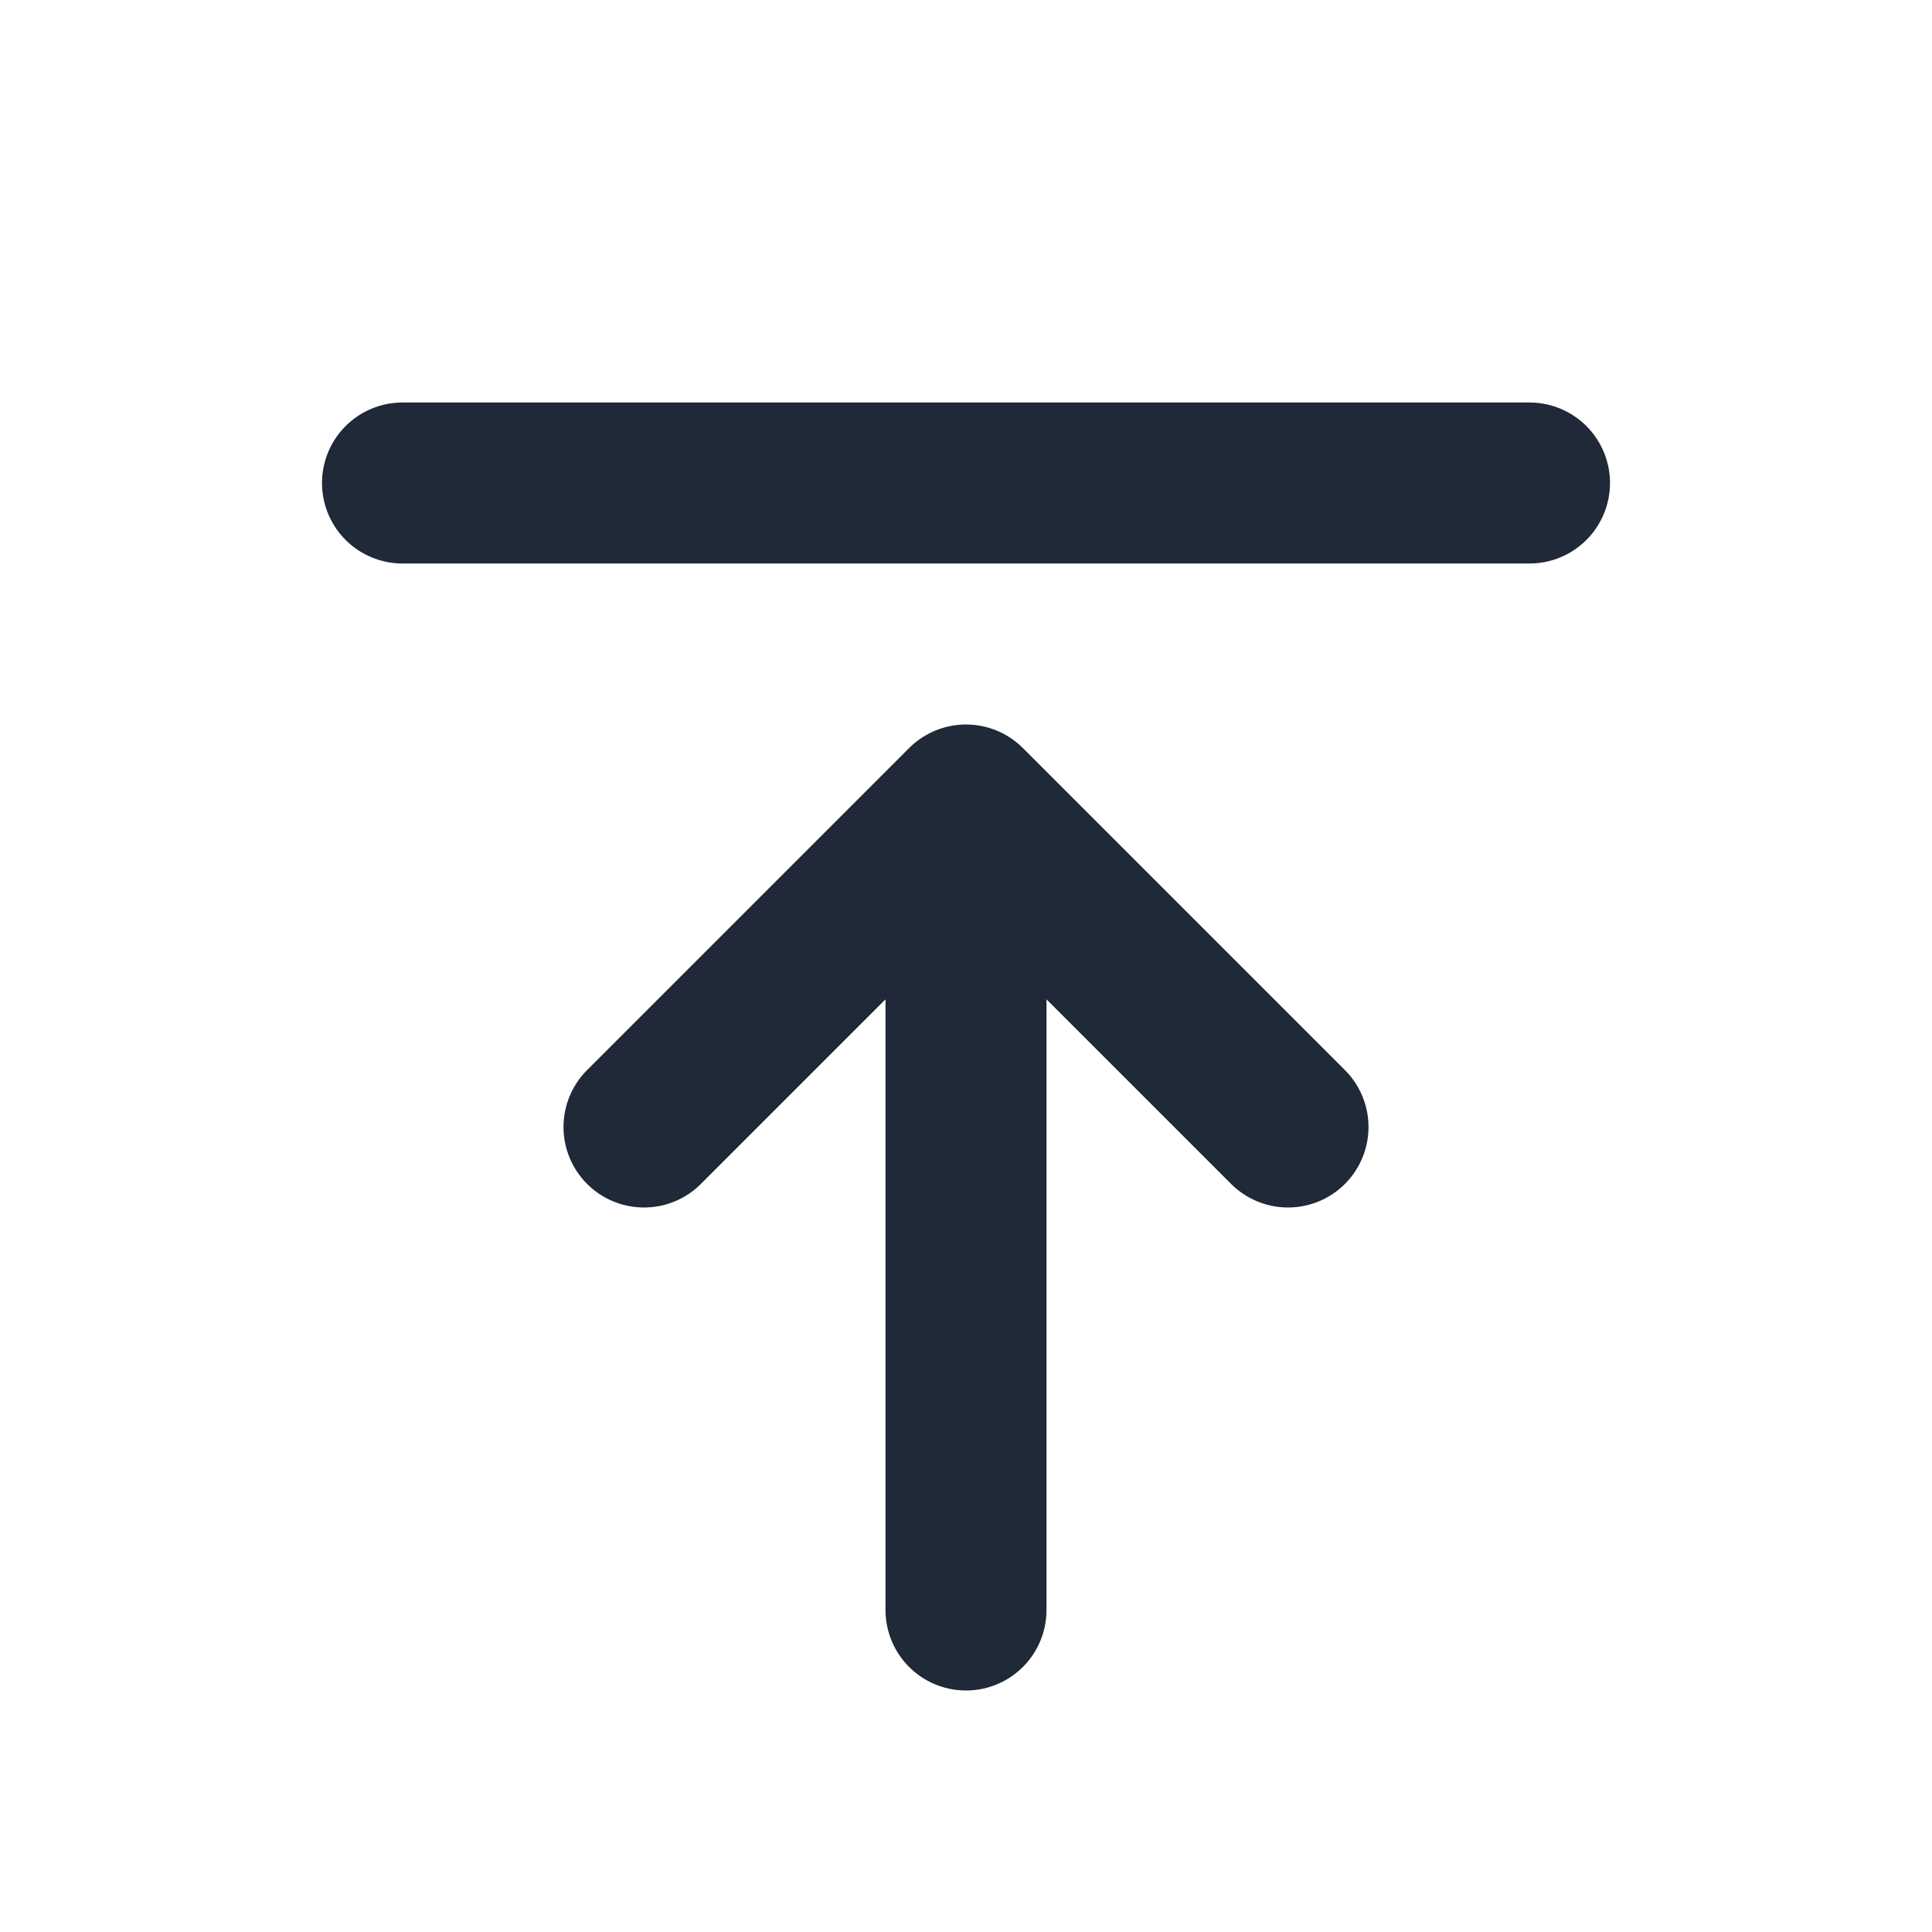
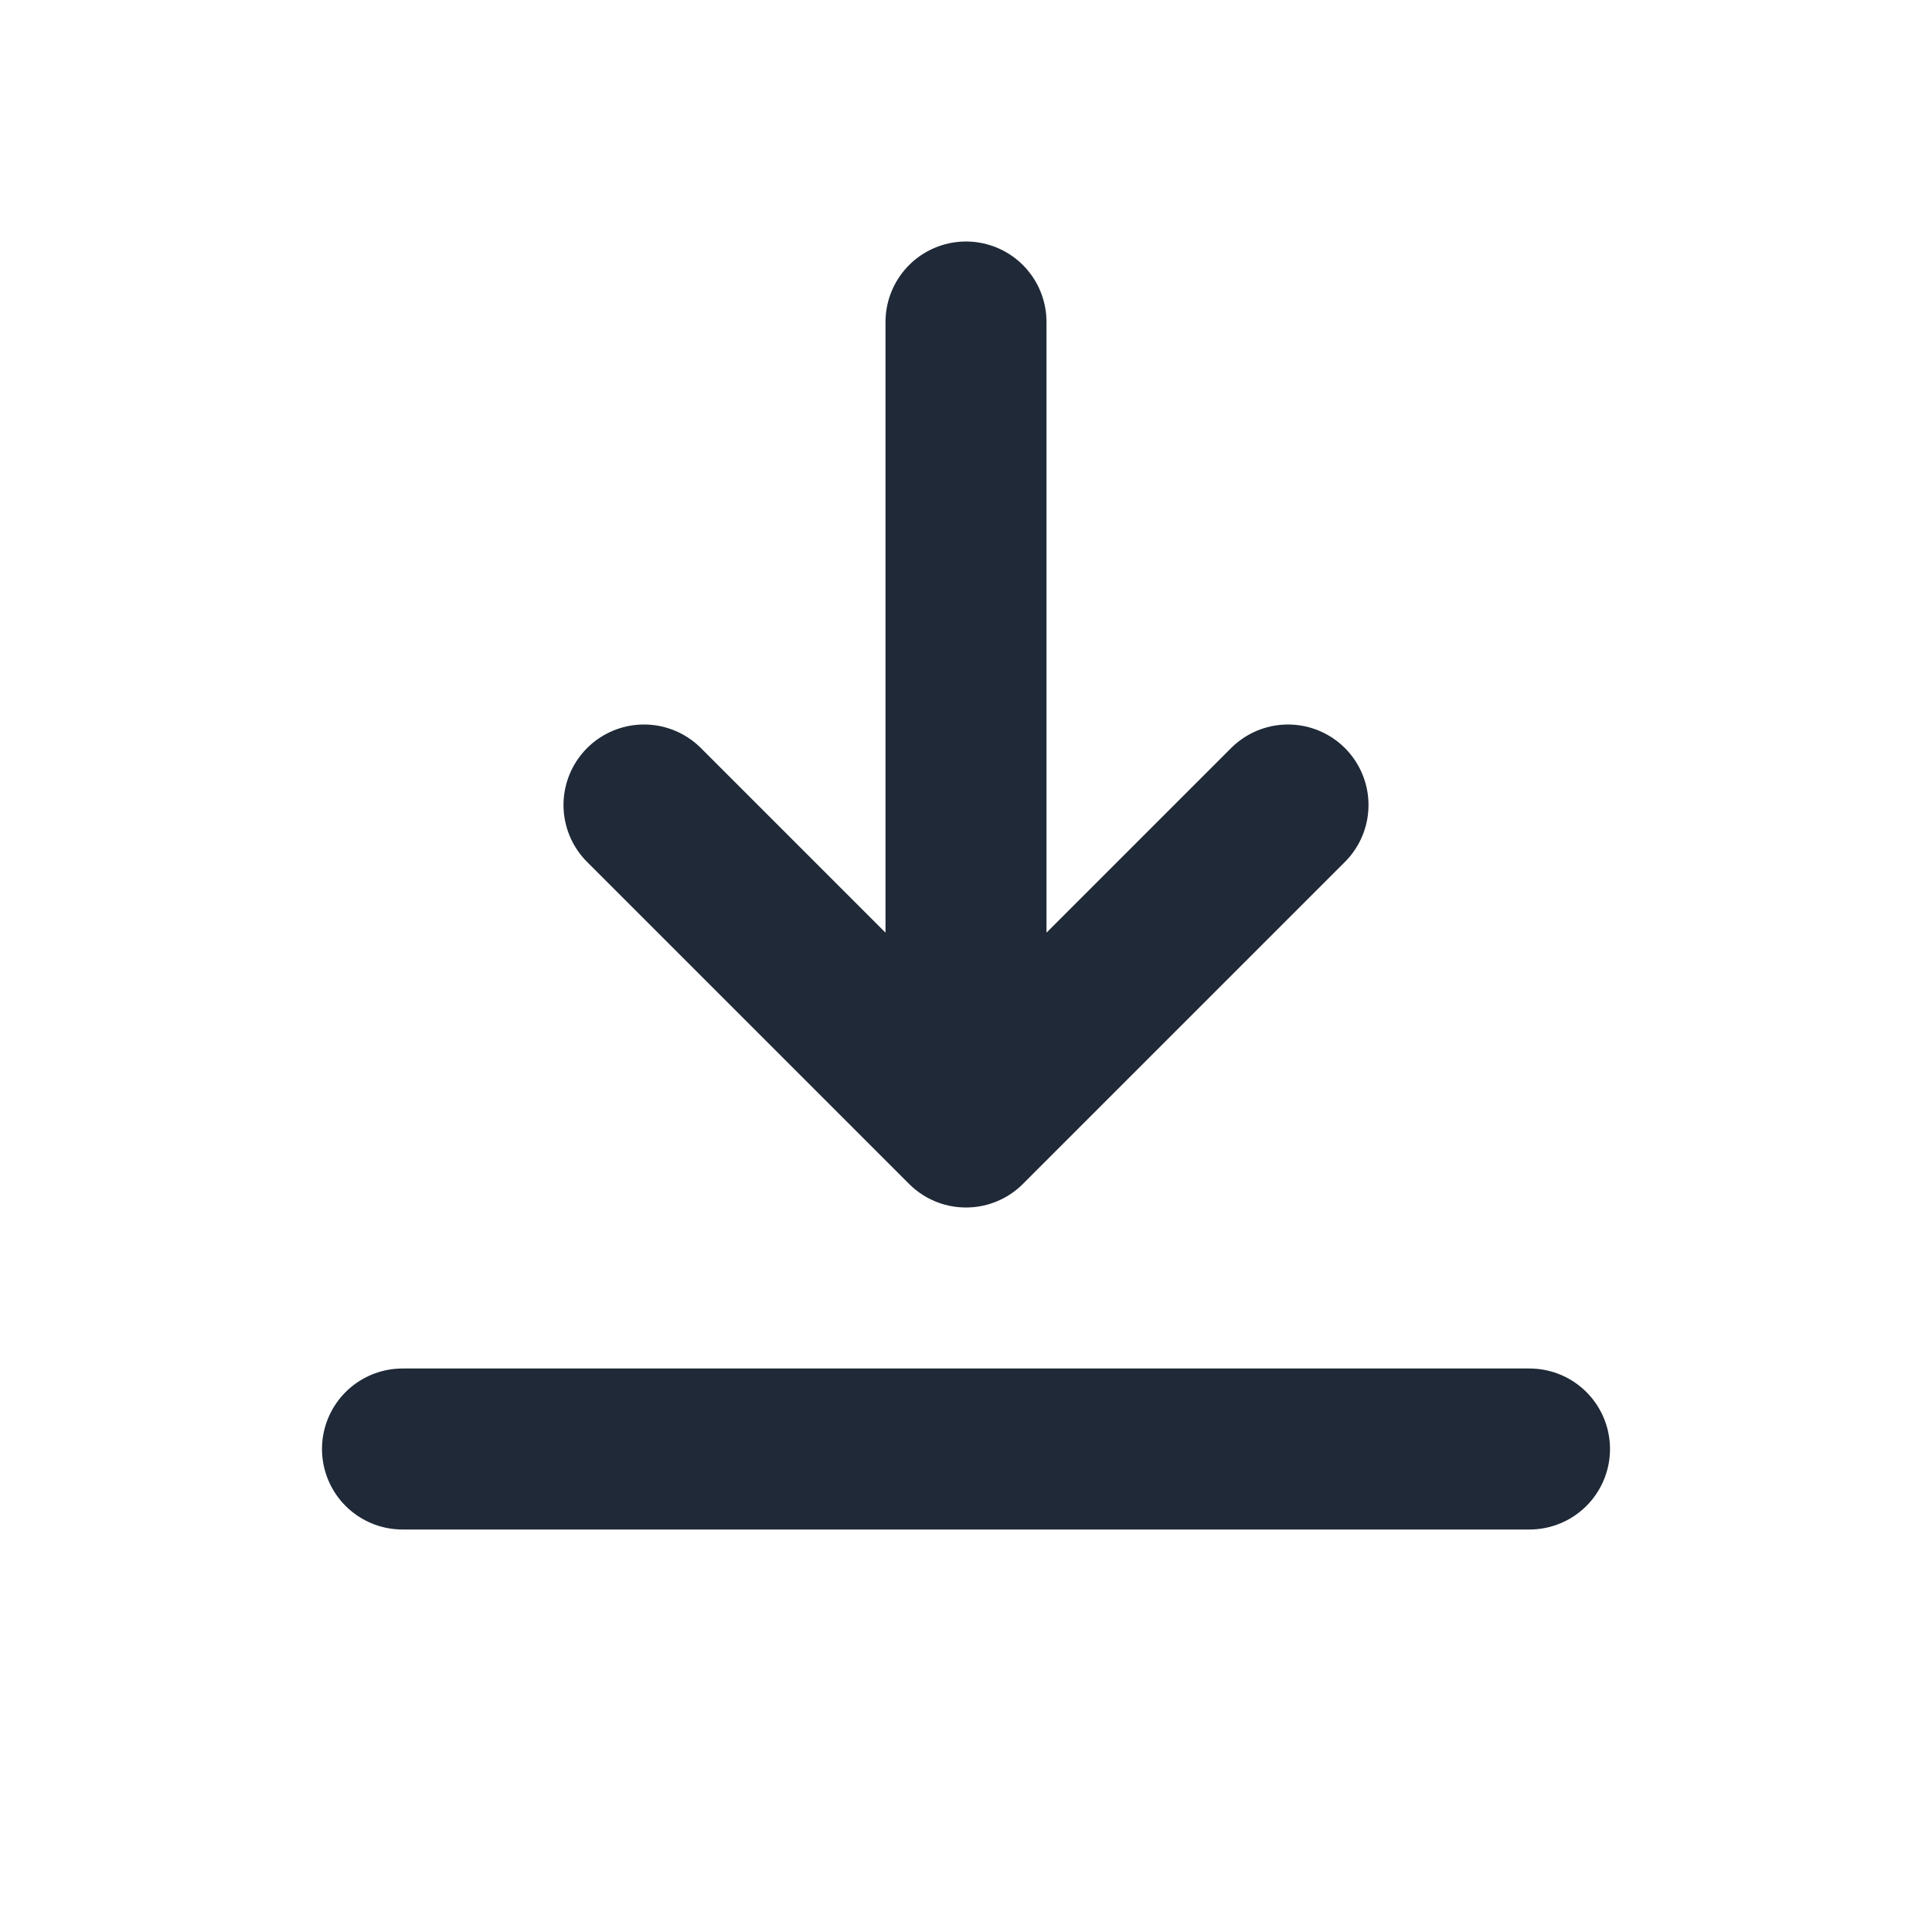
<svg xmlns="http://www.w3.org/2000/svg" viewBox="0 0 24 24" fill="none">
-   <path d="M12 20V10M8 14l4-4 4 4M5 6h14" stroke="#1f2937" stroke-width="2" stroke-linecap="round" stroke-linejoin="round" />
+   <path d="M12 4v10M8 10l4 4 4-4M5 18h14" stroke="#1f2937" stroke-width="2" stroke-linecap="round" stroke-linejoin="round" />
</svg>
